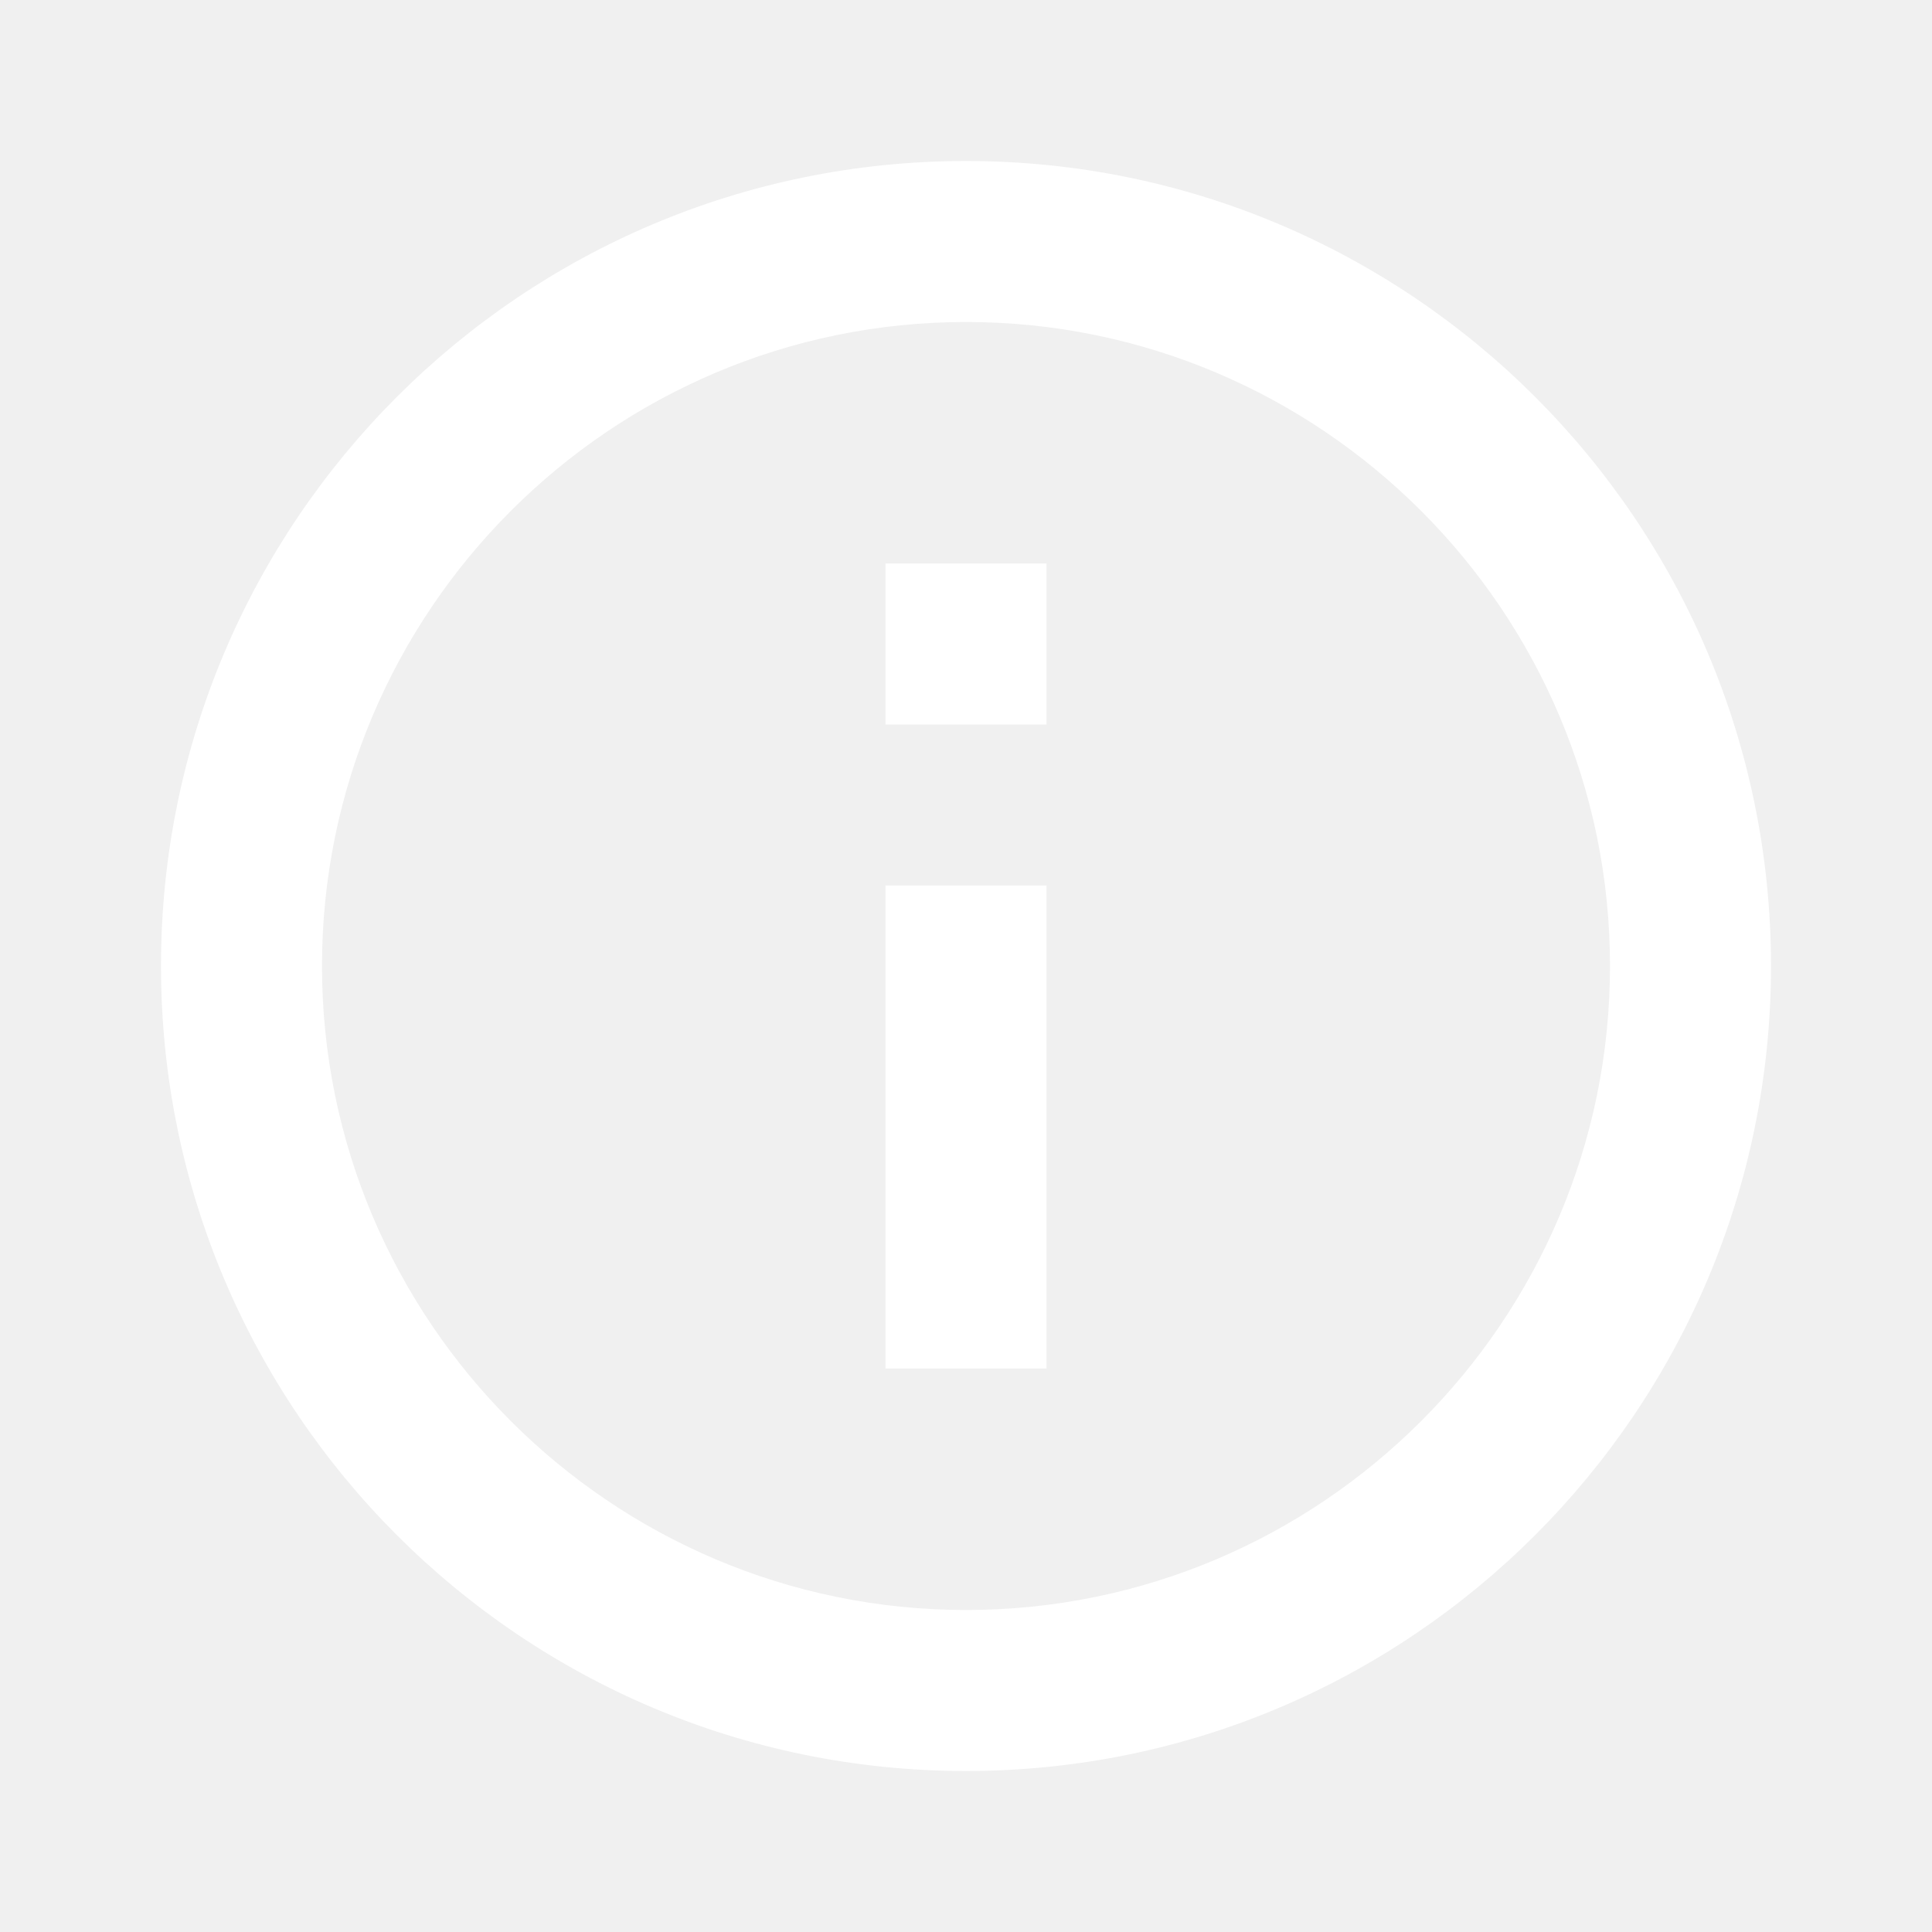
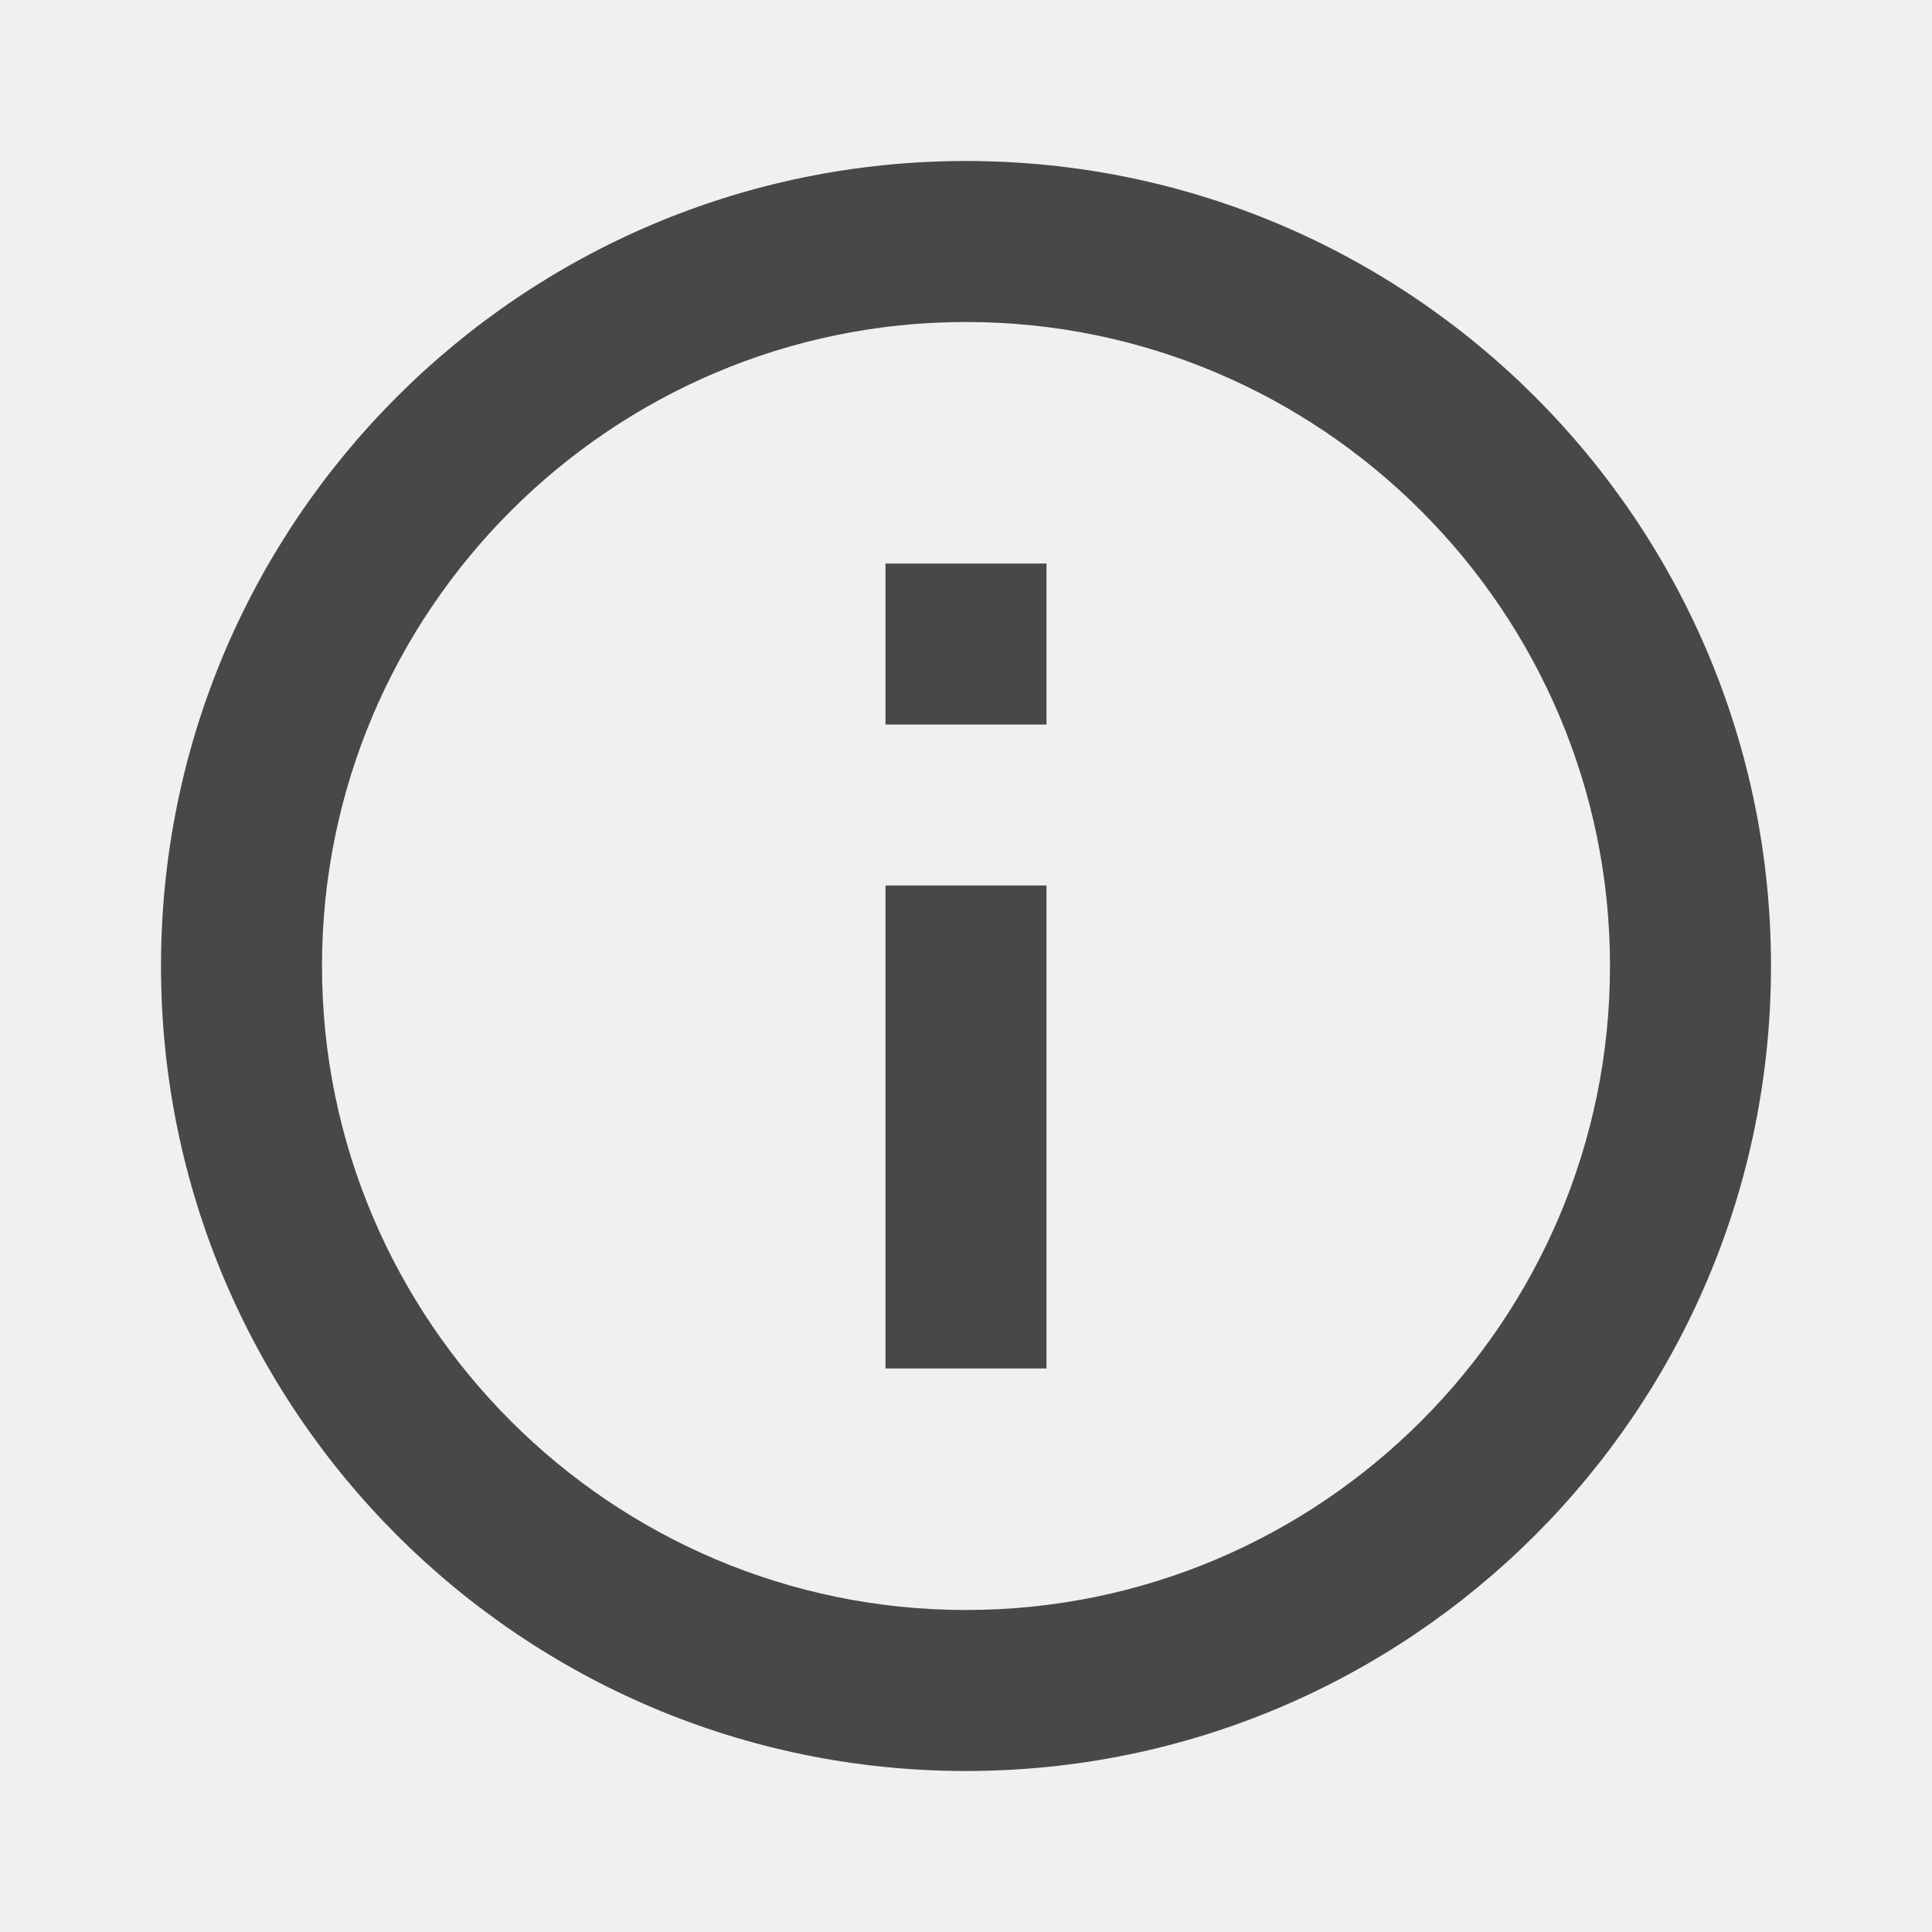
<svg xmlns="http://www.w3.org/2000/svg" version="1.1" id="Layer_1" x="0px" y="0px" width="24px" height="24px" viewBox="0 0 24 24" enable-background="new 0 0 24 24" xml:space="preserve">
  <path fill="none" d="M0,0h24v24H0V0z" />
-   <path fill="#FFFFFF" d="M11,7h2v2h-2V7z M11,11h2v6h-2V11z M12,2C6.48,2,2,6.48,2,12c0,5.52,4.48,10,10,10c5.52,0,10-4.48,10-10  C22,6.48,17.52,2,12,2z M12,20c-4.41,0-8-3.59-8-8s3.59-8,8-8s8,3.59,8,8S16.41,20,12,20z" />
+   <path fill="#484848" d="M11,7h2v2h-2V7z M11,11h2v6h-2V11z M12,2C6.48,2,2,6.48,2,12c0,5.52,4.48,10,10,10c5.52,0,10-4.48,10-10  C22,6.48,17.52,2,12,2z M12,20c-4.41,0-8-3.59-8-8s3.59-8,8-8s8,3.59,8,8S16.41,20,12,20z" />
</svg>
